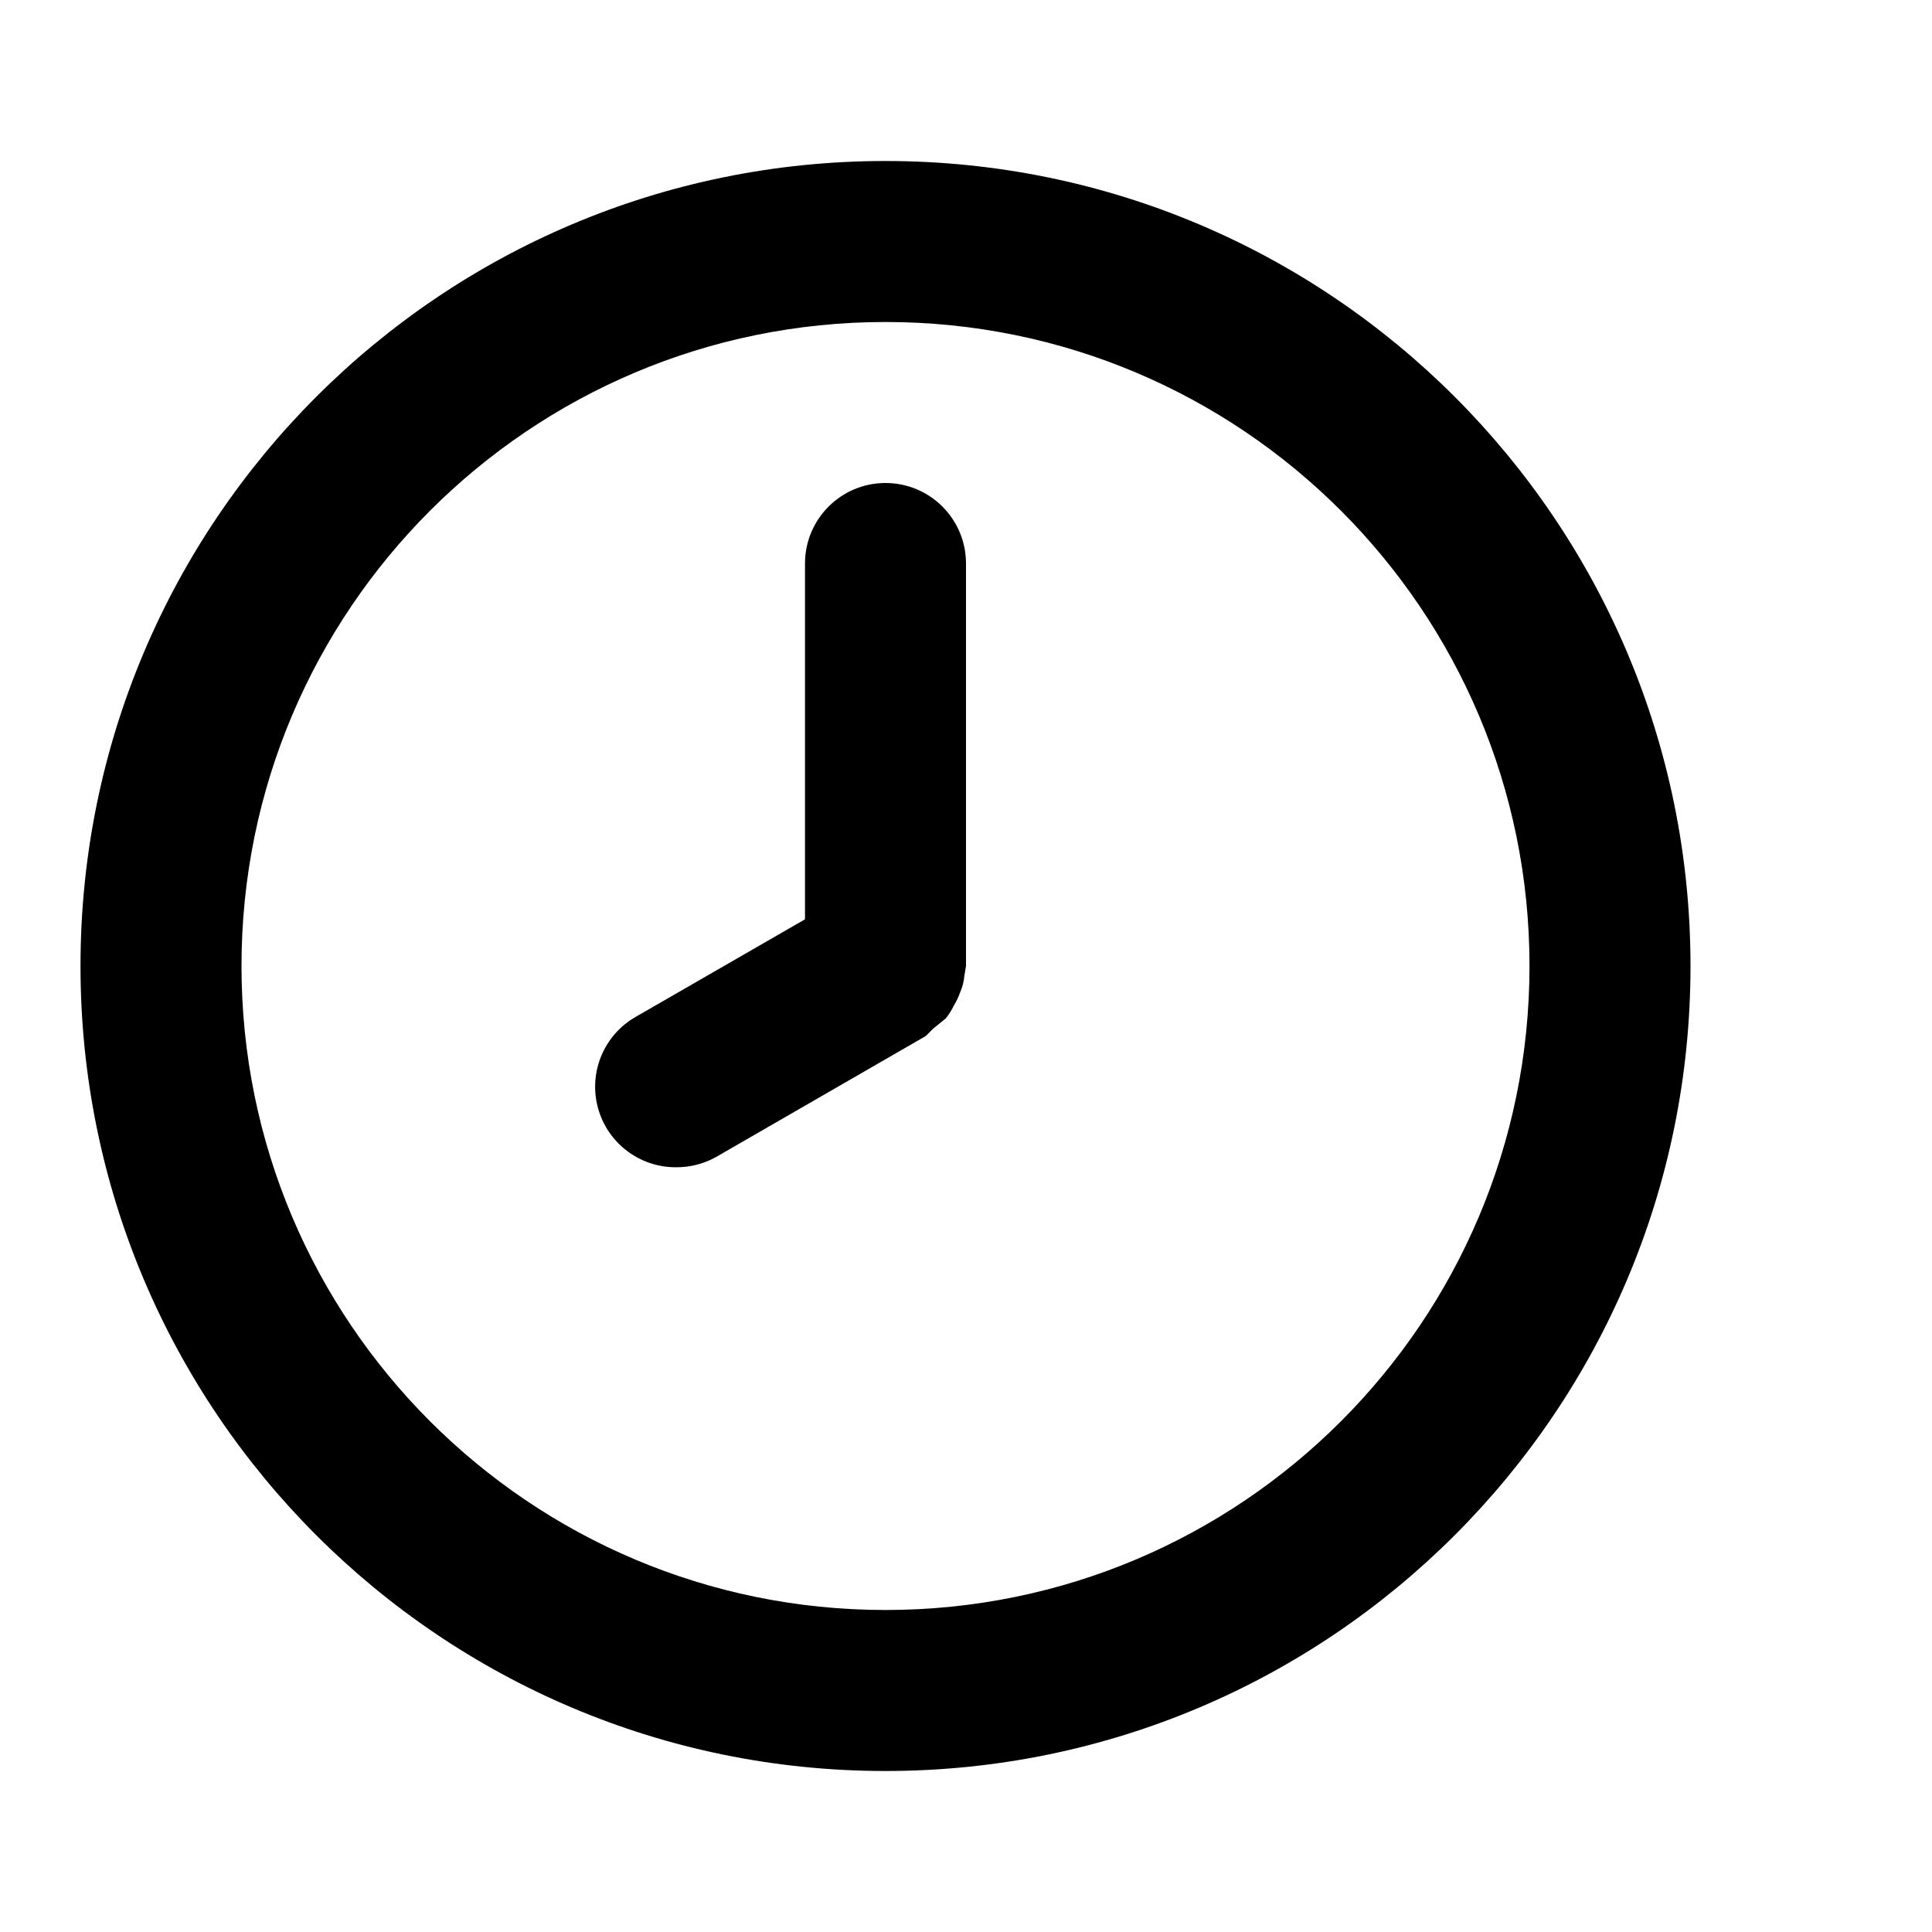
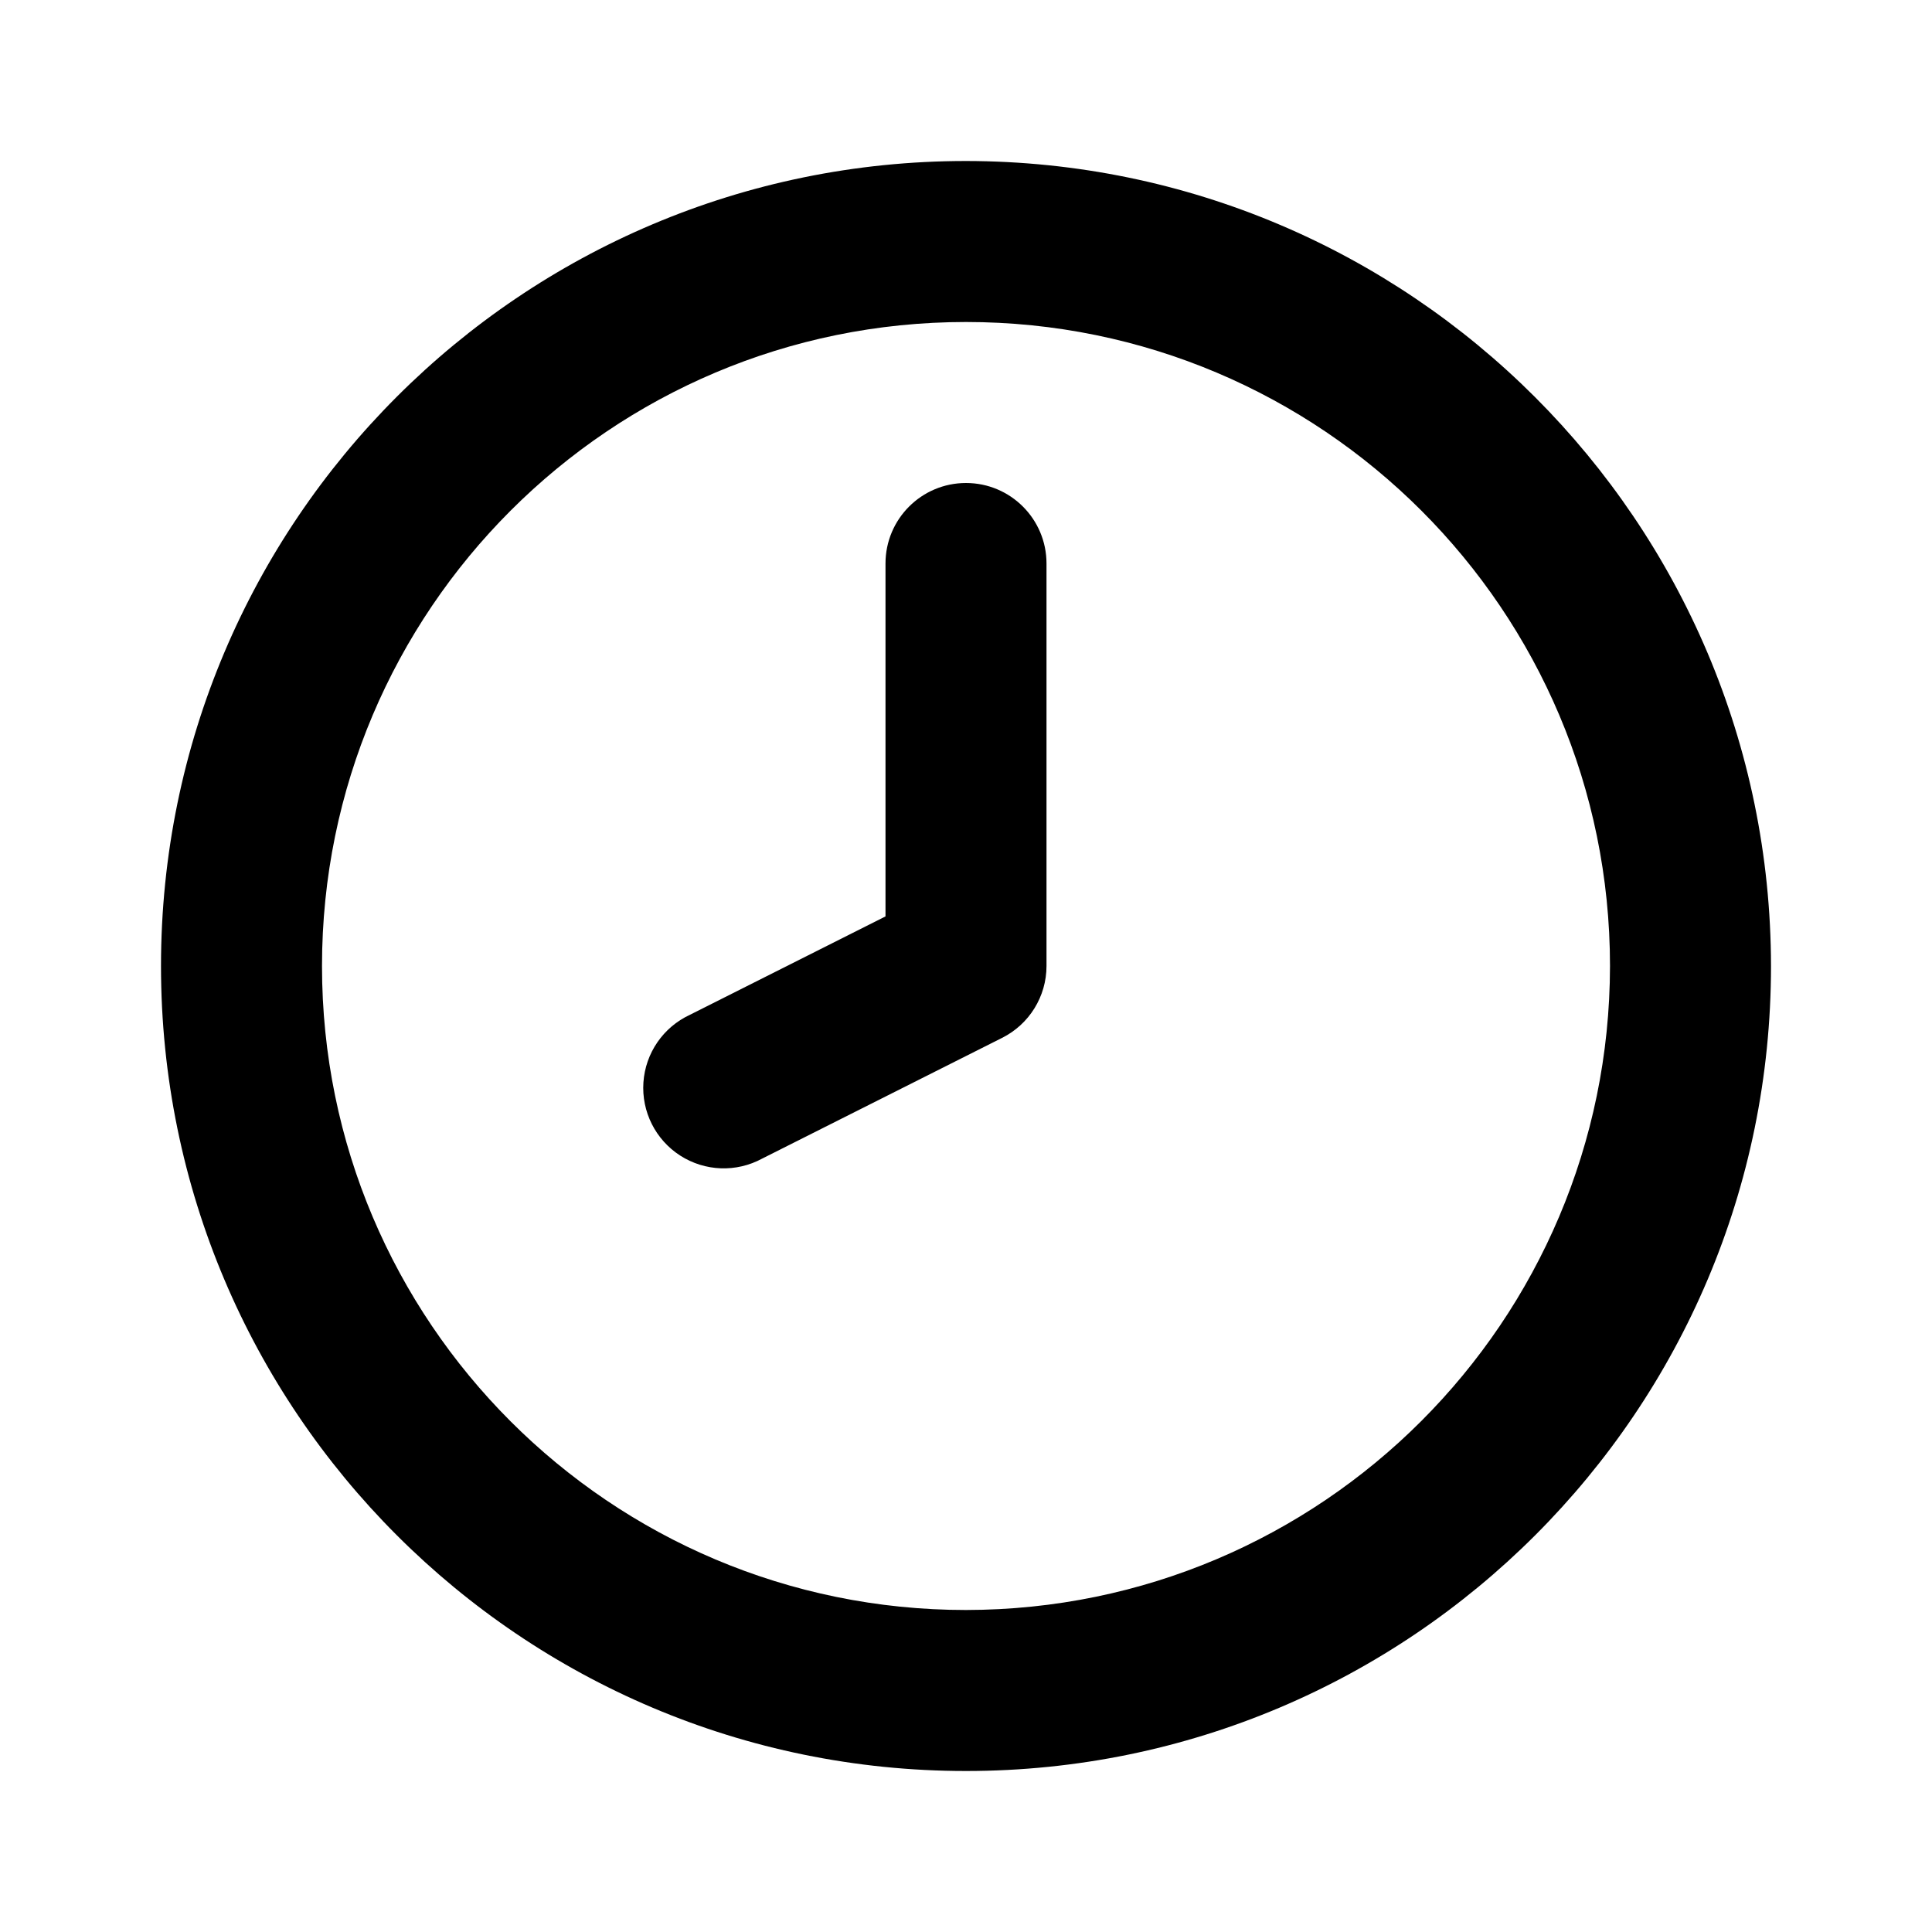
- <svg xmlns="http://www.w3.org/2000/svg" viewBox="0 0 24 24">
-   <path d="M11,2A10,10,0,1,0,21,12,10,10,0,0,0,11,2Zm0,18a8,8,0,1,1,8-8A8,8,0,0,1,11,20ZM11,6a1,1,0,0,0-1,1v4.42L7.9,12.63a1,1,0,0,0,.5,1.87,1,1,0,0,0,.5-.13l2.6-1.5.09-.09.16-.13a.86.86,0,0,0,.1-.16.89.89,0,0,0,.08-.17.65.65,0,0,0,.05-.2S12,12,12,12V7A1,1,0,0,0,11,6Z" />
+ <svg xmlns="http://www.w3.org/2000/svg" id="Layer_1" data-name="Layer 1" viewBox="0 0 24 24">
+   <path d="M12,6a1.0 1,0,0,0-1,1v4.384L8.569,12.607a1.0 1,0,1,0,.898,1.786l2.981-1.5A.999.999,0,0,0,13,12V7A1.0 1,0,0,0,12,6Zm0-4A10,10,0,1,0,22,12,10.011,10.011,0,0,0,12,2Zm0,18a8,8,0,1,1,8-8A8.009,8.009,0,0,1,12,20Z" />
</svg>
